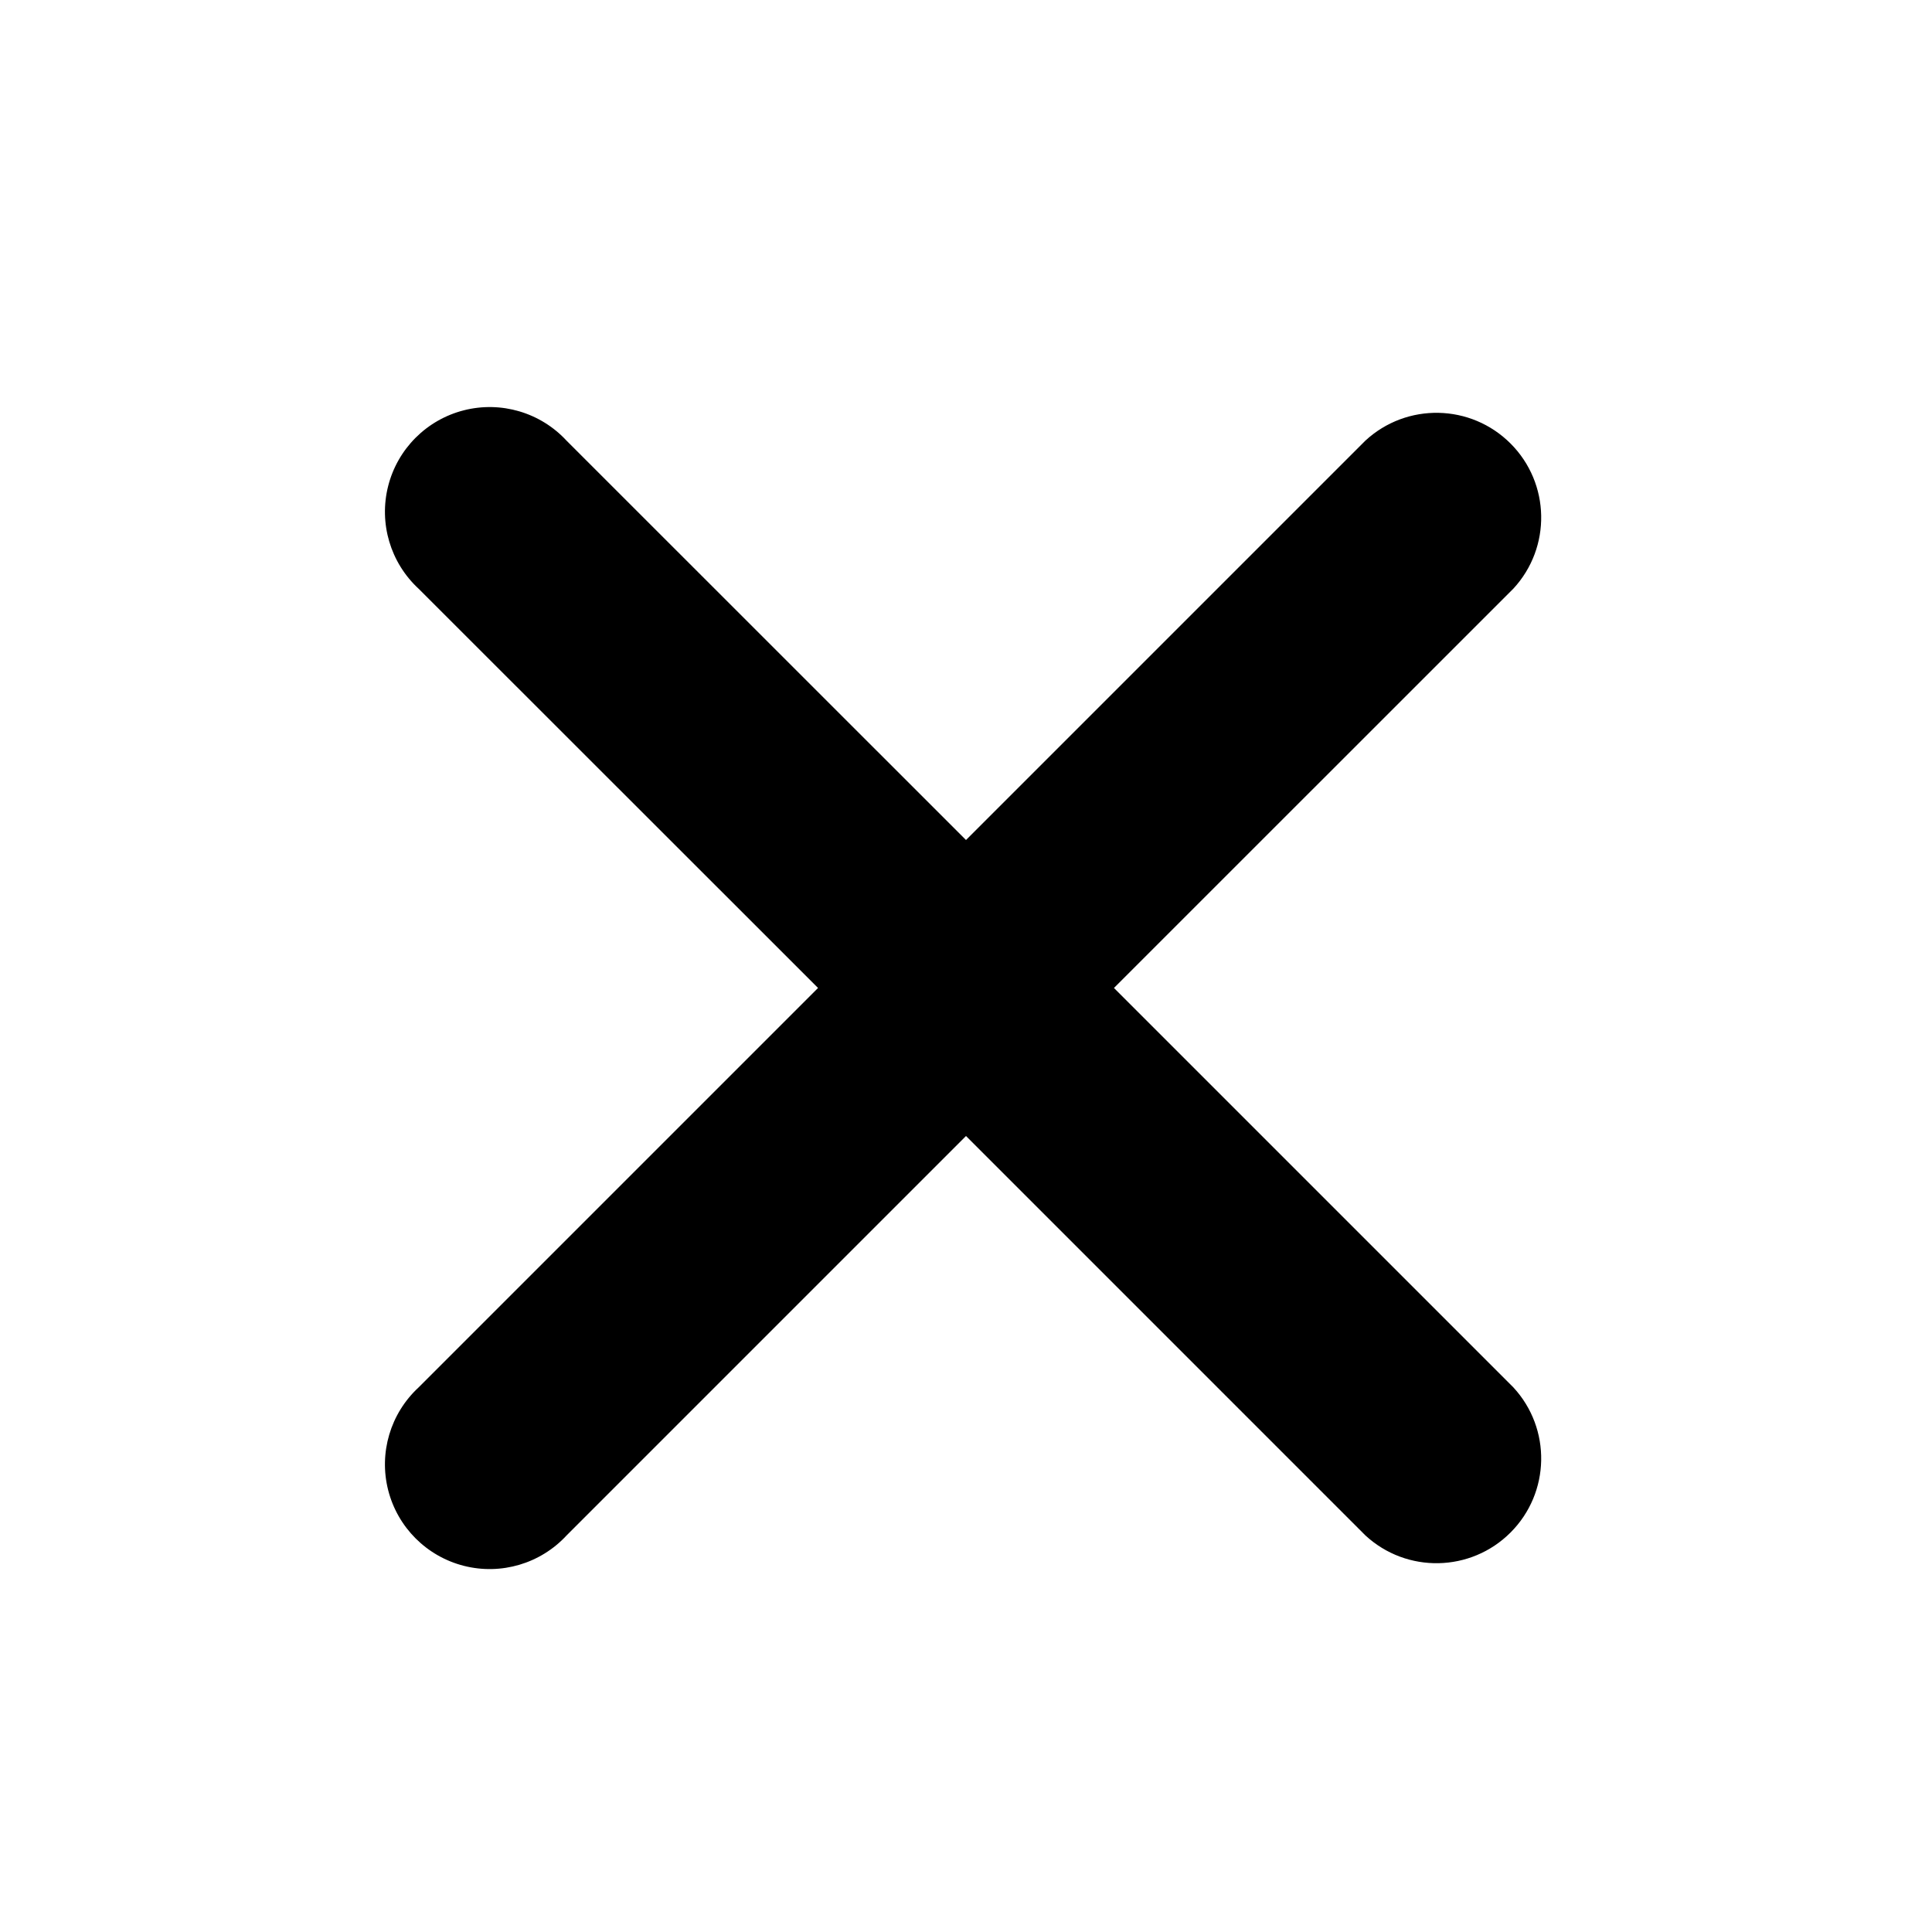
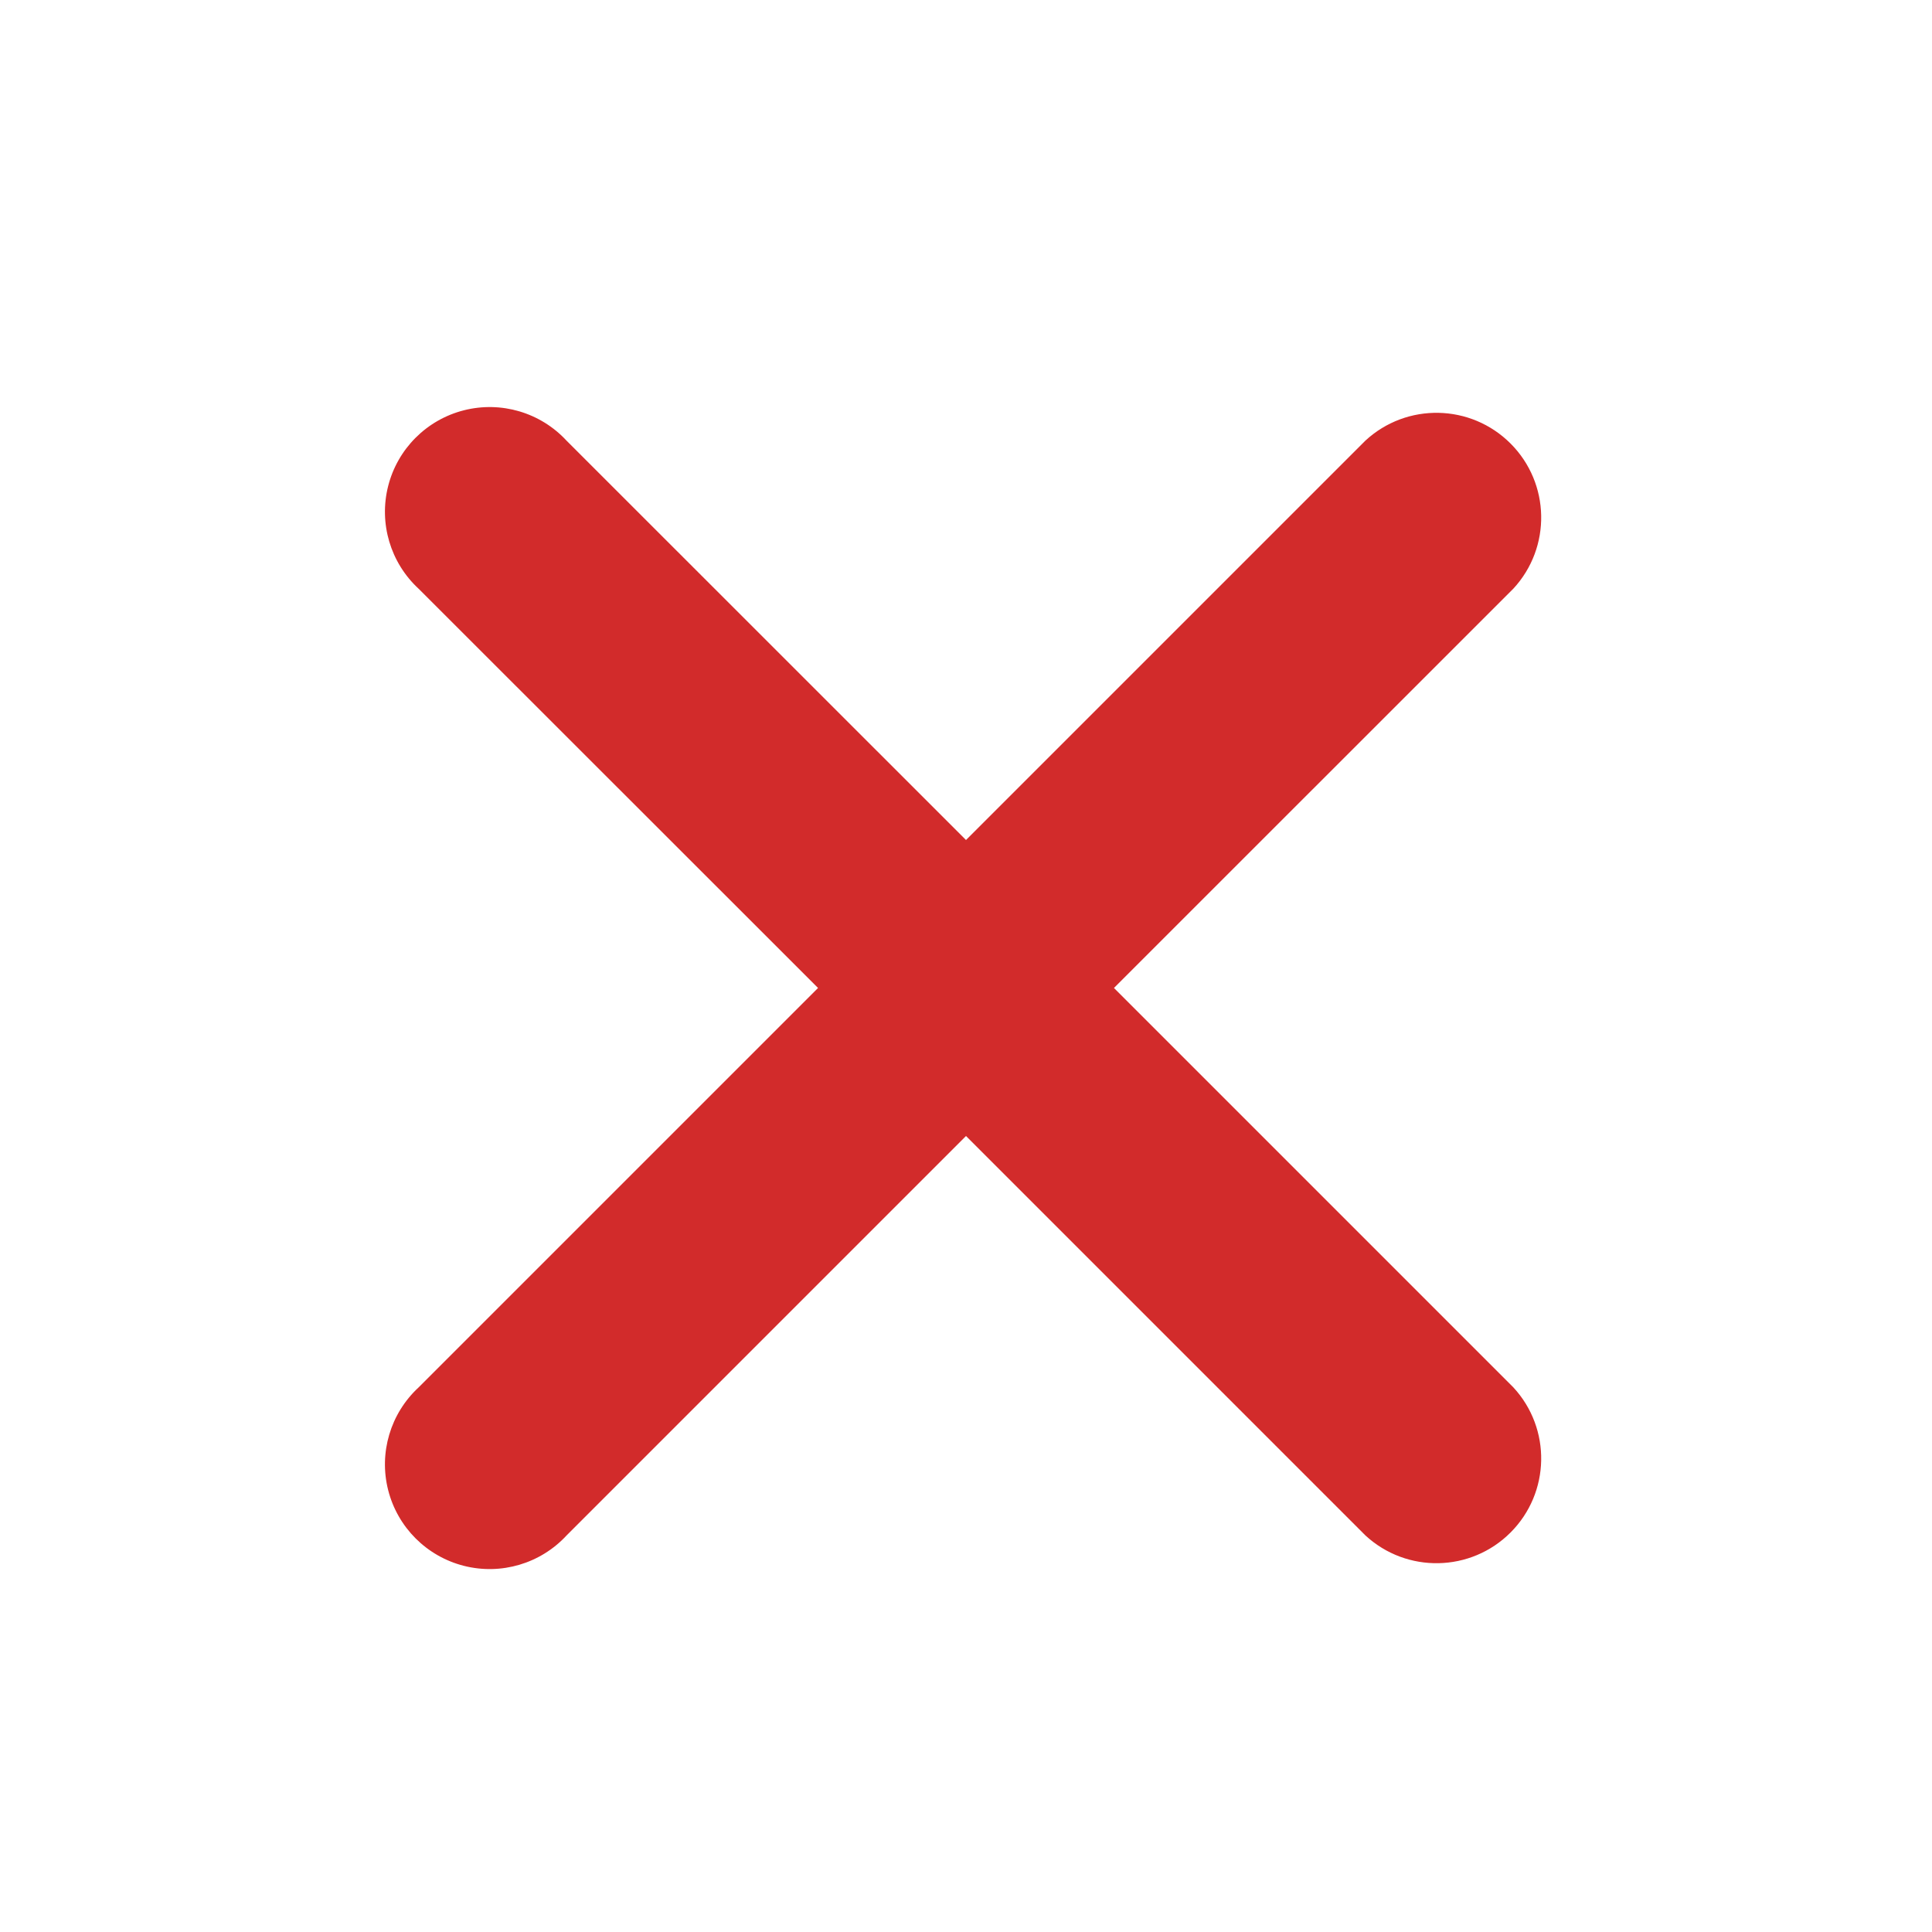
- <svg xmlns="http://www.w3.org/2000/svg" fill="#000000" width="800px" height="800px" viewBox="-3.5 0 19 19" class="cf-icon-svg">
+ <svg xmlns="http://www.w3.org/2000/svg" fill="#D22B2B" width="800px" height="800px" viewBox="-3.5 0 19 19" class="cf-icon-svg">
  <path d="M11.383 13.644A1.03 1.03 0 0 1 9.928 15.1L6 11.172 2.072 15.1a1.03 1.03 0 1 1-1.455-1.456l3.928-3.928L.617 5.79a1.03 1.03 0 1 1 1.455-1.456L6 8.261l3.928-3.928a1.03 1.03 0 0 1 1.455 1.456L7.455 9.716z" />
</svg>
